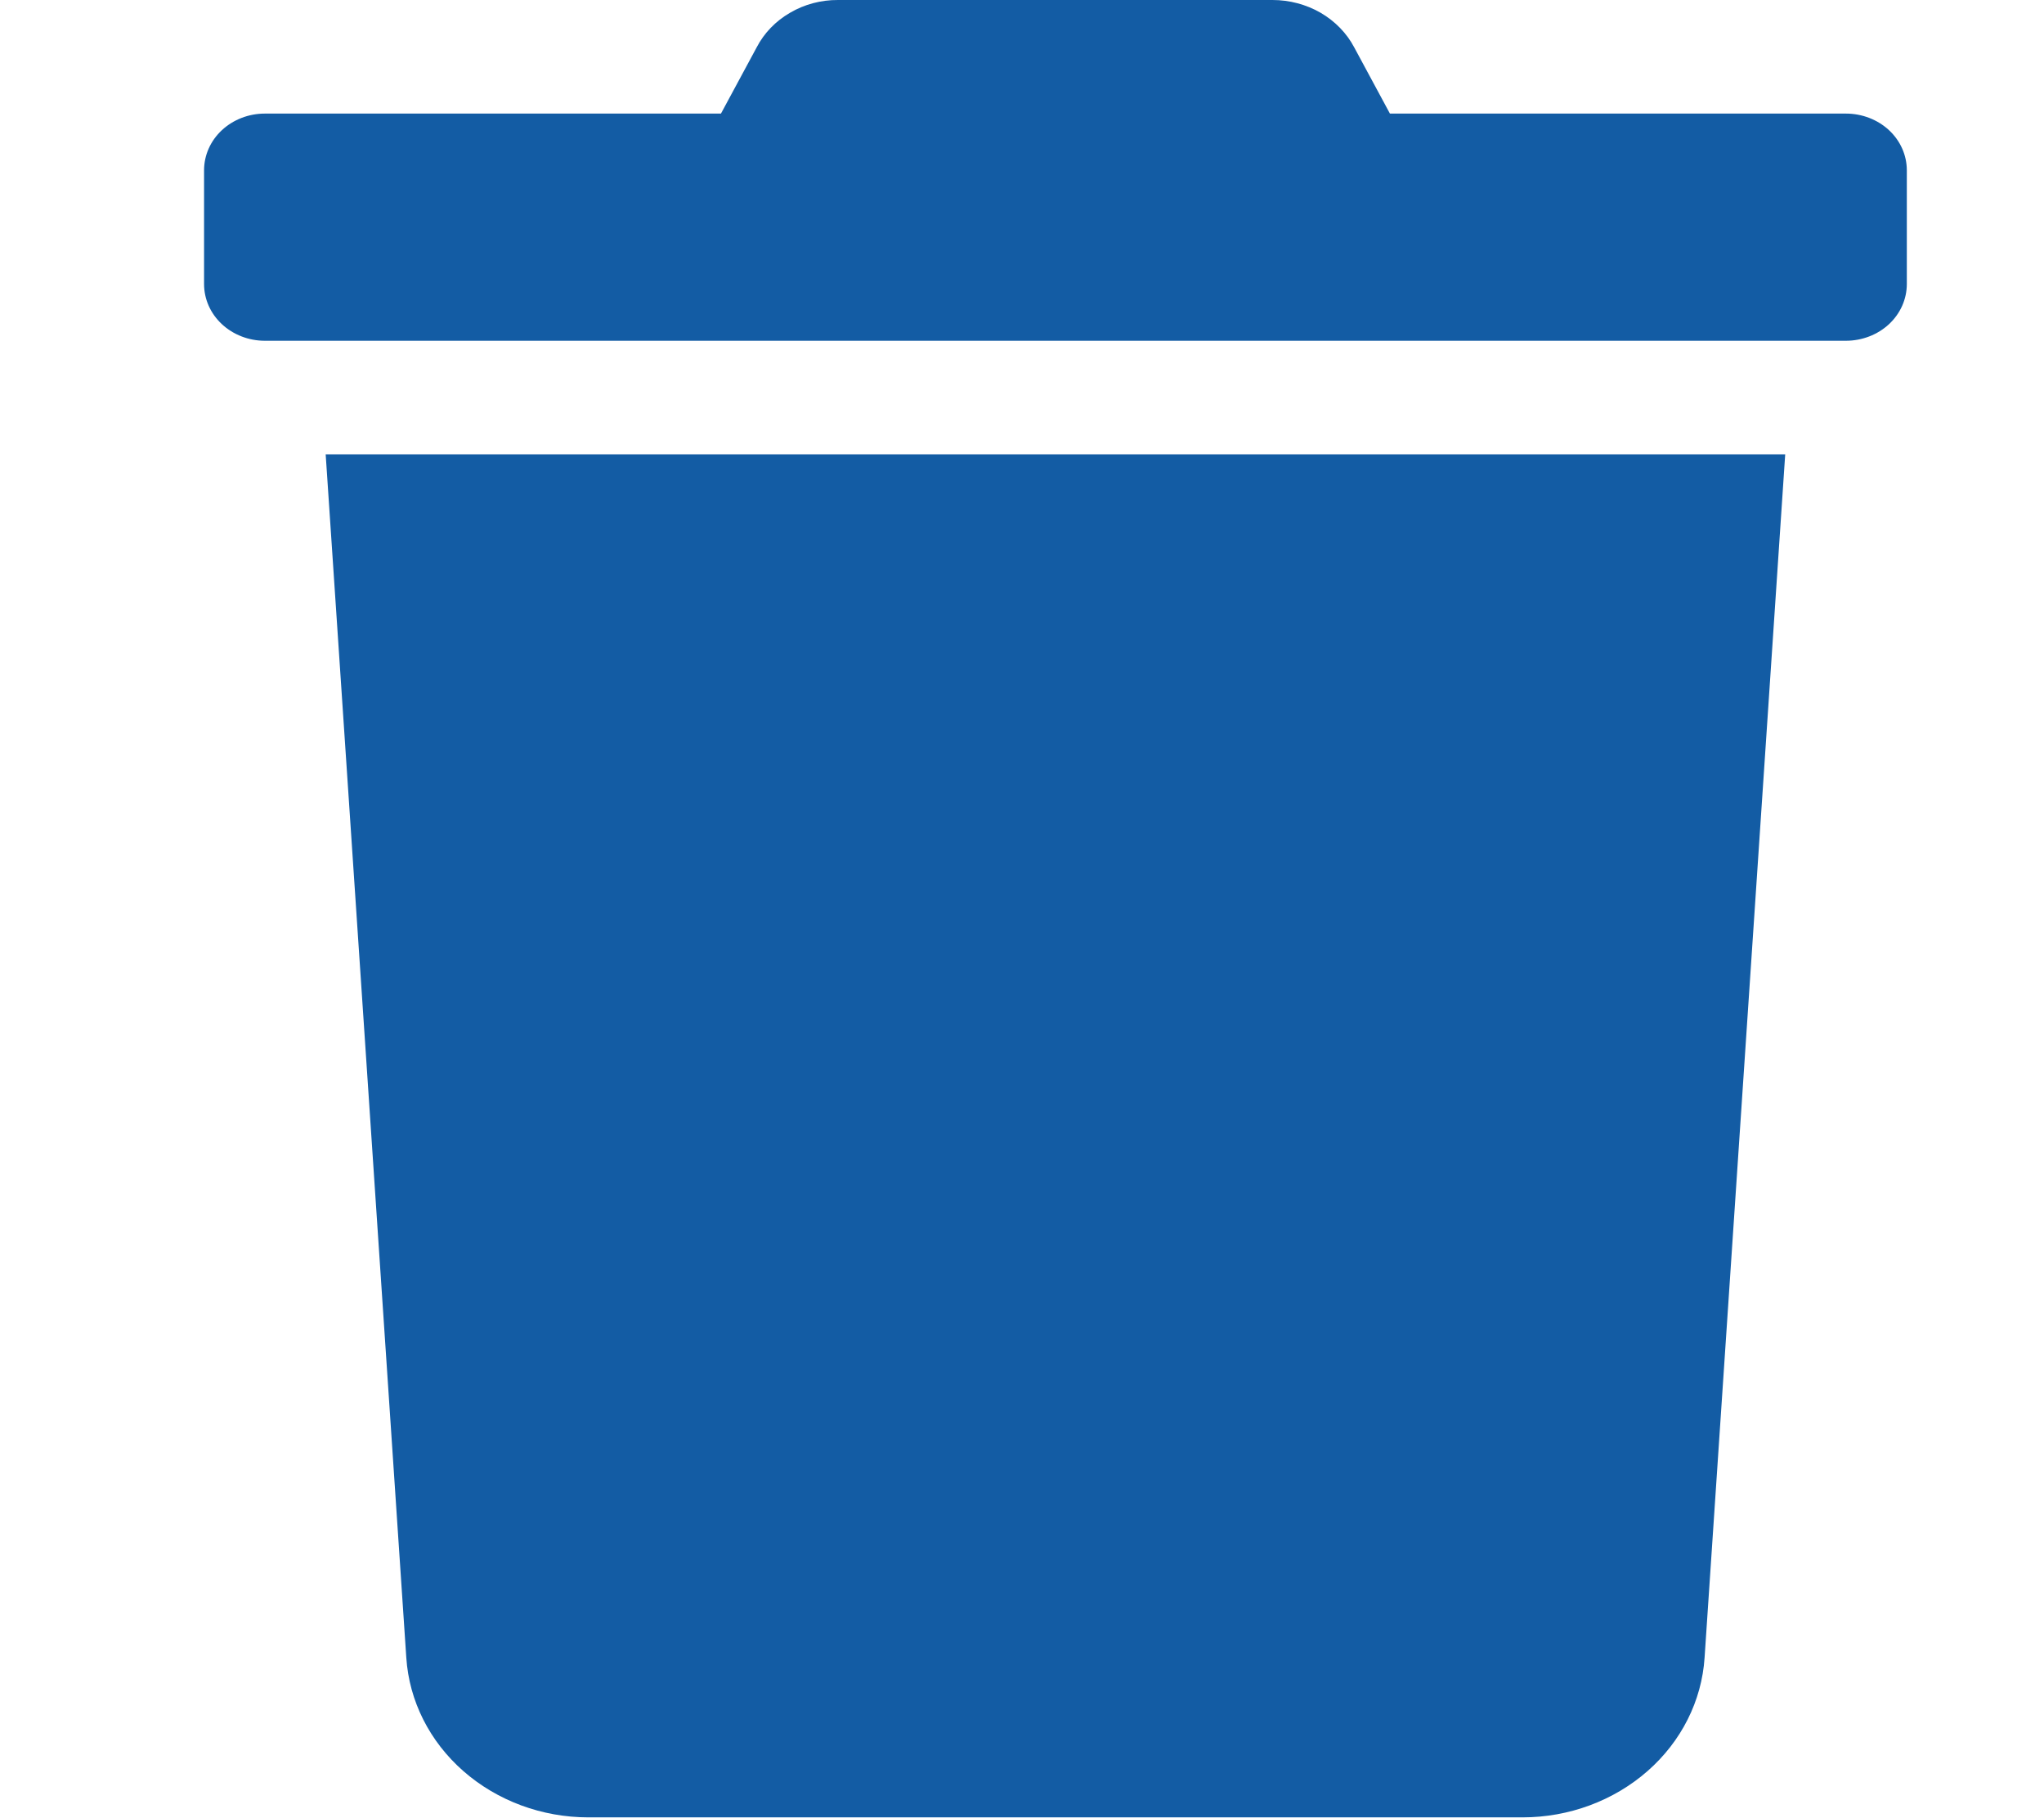
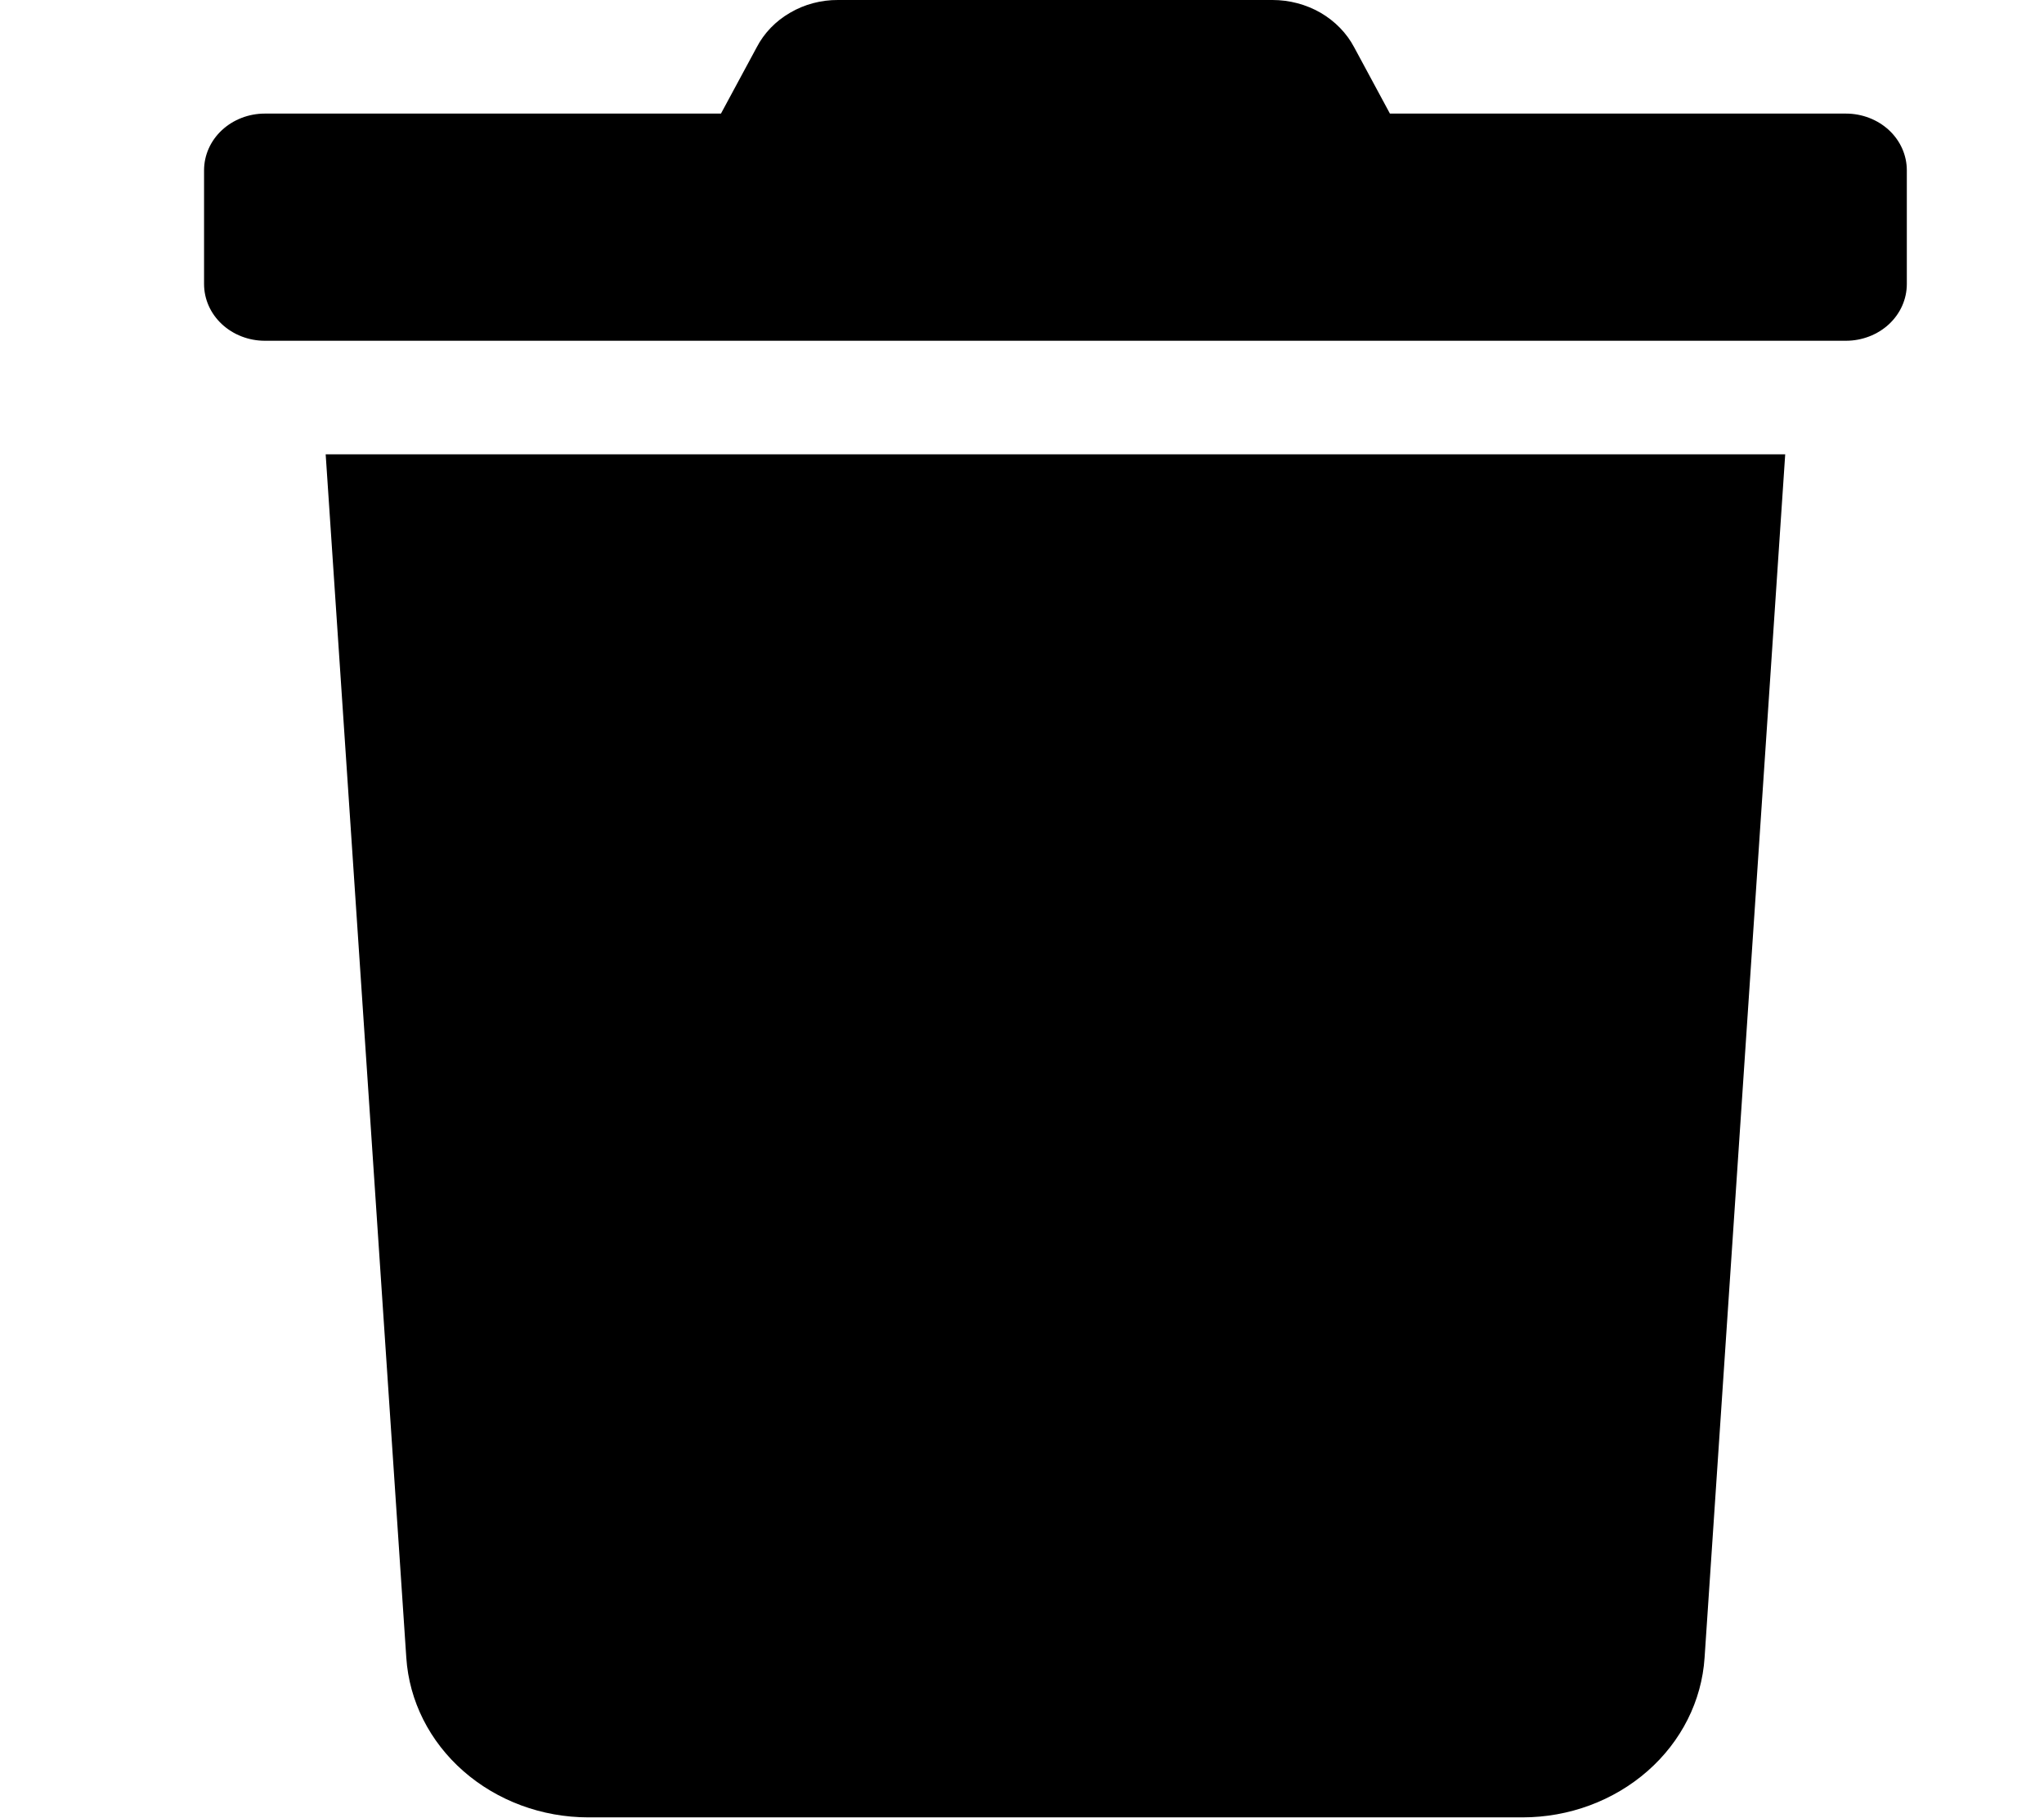
<svg xmlns="http://www.w3.org/2000/svg" width="18" height="16" viewBox="0 0 18 16" fill="none">
-   <path d="M16.256 1H12.24L11.925 0.416C11.859 0.291 11.756 0.186 11.629 0.112C11.502 0.039 11.355 -9.46239e-05 11.206 5.47897e-06H7.38C7.231 -0.001 7.084 0.038 6.958 0.112C6.831 0.185 6.729 0.291 6.664 0.416L6.349 1H2.332C2.19 1 2.054 1.053 1.954 1.146C1.853 1.24 1.797 1.367 1.797 1.5V2.5C1.797 2.633 1.853 2.76 1.954 2.854C2.054 2.947 2.19 3 2.332 3H16.256C16.398 3 16.535 2.947 16.635 2.854C16.736 2.76 16.792 2.633 16.792 2.5V1.5C16.792 1.367 16.736 1.24 16.635 1.146C16.535 1.053 16.398 1 16.256 1ZM3.578 14.594C3.603 14.975 3.783 15.332 4.081 15.593C4.379 15.854 4.772 16 5.181 16H13.408C13.817 16 14.21 15.854 14.508 15.593C14.806 15.332 14.986 14.975 15.011 14.594L15.721 4H2.868L3.578 14.594Z" fill="#135CA4" />
+   <path d="M16.256 1H12.24L11.925 0.416C11.859 0.291 11.756 0.186 11.629 0.112C11.502 0.039 11.355 -9.46239e-05 11.206 5.47897e-06H7.38C7.231 -0.001 7.084 0.038 6.958 0.112C6.831 0.185 6.729 0.291 6.664 0.416L6.349 1H2.332C2.19 1 2.054 1.053 1.954 1.146C1.853 1.24 1.797 1.367 1.797 1.5V2.5C1.797 2.633 1.853 2.76 1.954 2.854C2.054 2.947 2.19 3 2.332 3H16.256C16.398 3 16.535 2.947 16.635 2.854C16.736 2.76 16.792 2.633 16.792 2.5V1.5C16.792 1.367 16.736 1.24 16.635 1.146C16.535 1.053 16.398 1 16.256 1ZM3.578 14.594C3.603 14.975 3.783 15.332 4.081 15.593C4.379 15.854 4.772 16 5.181 16H13.408C13.817 16 14.21 15.854 14.508 15.593C14.806 15.332 14.986 14.975 15.011 14.594L15.721 4H2.868L3.578 14.594Z" fill="currentColor" />
</svg>
